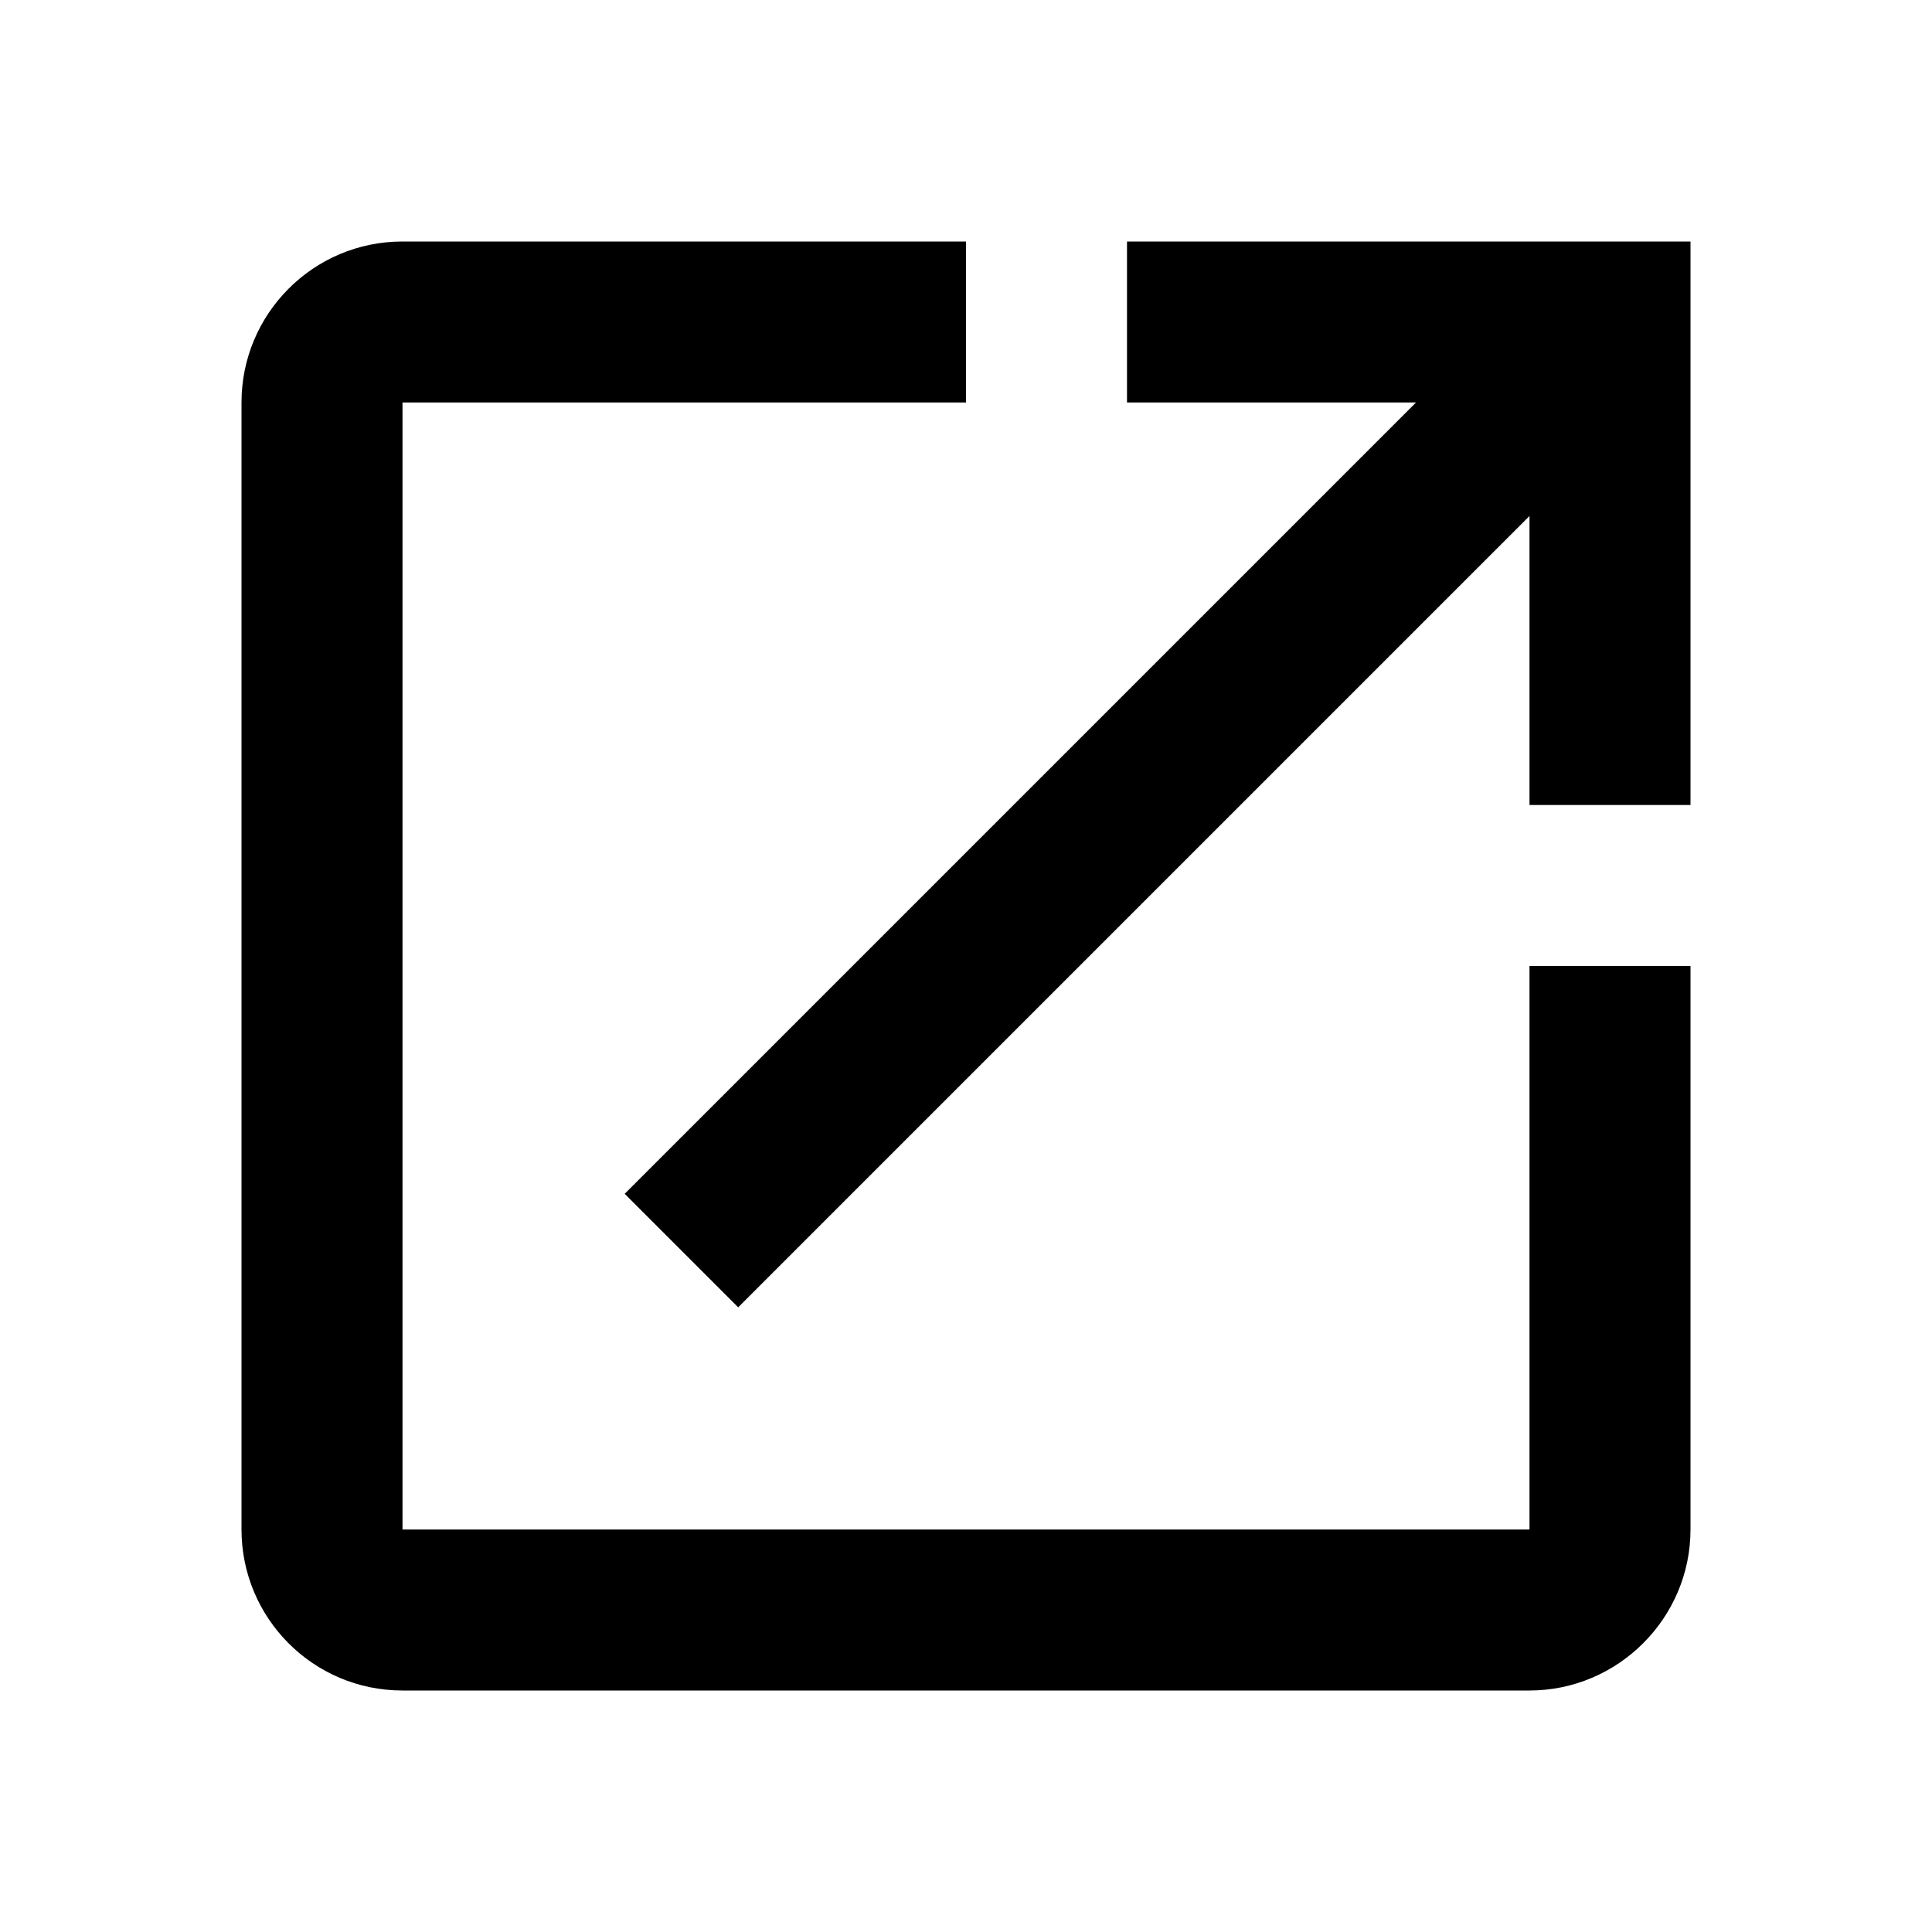
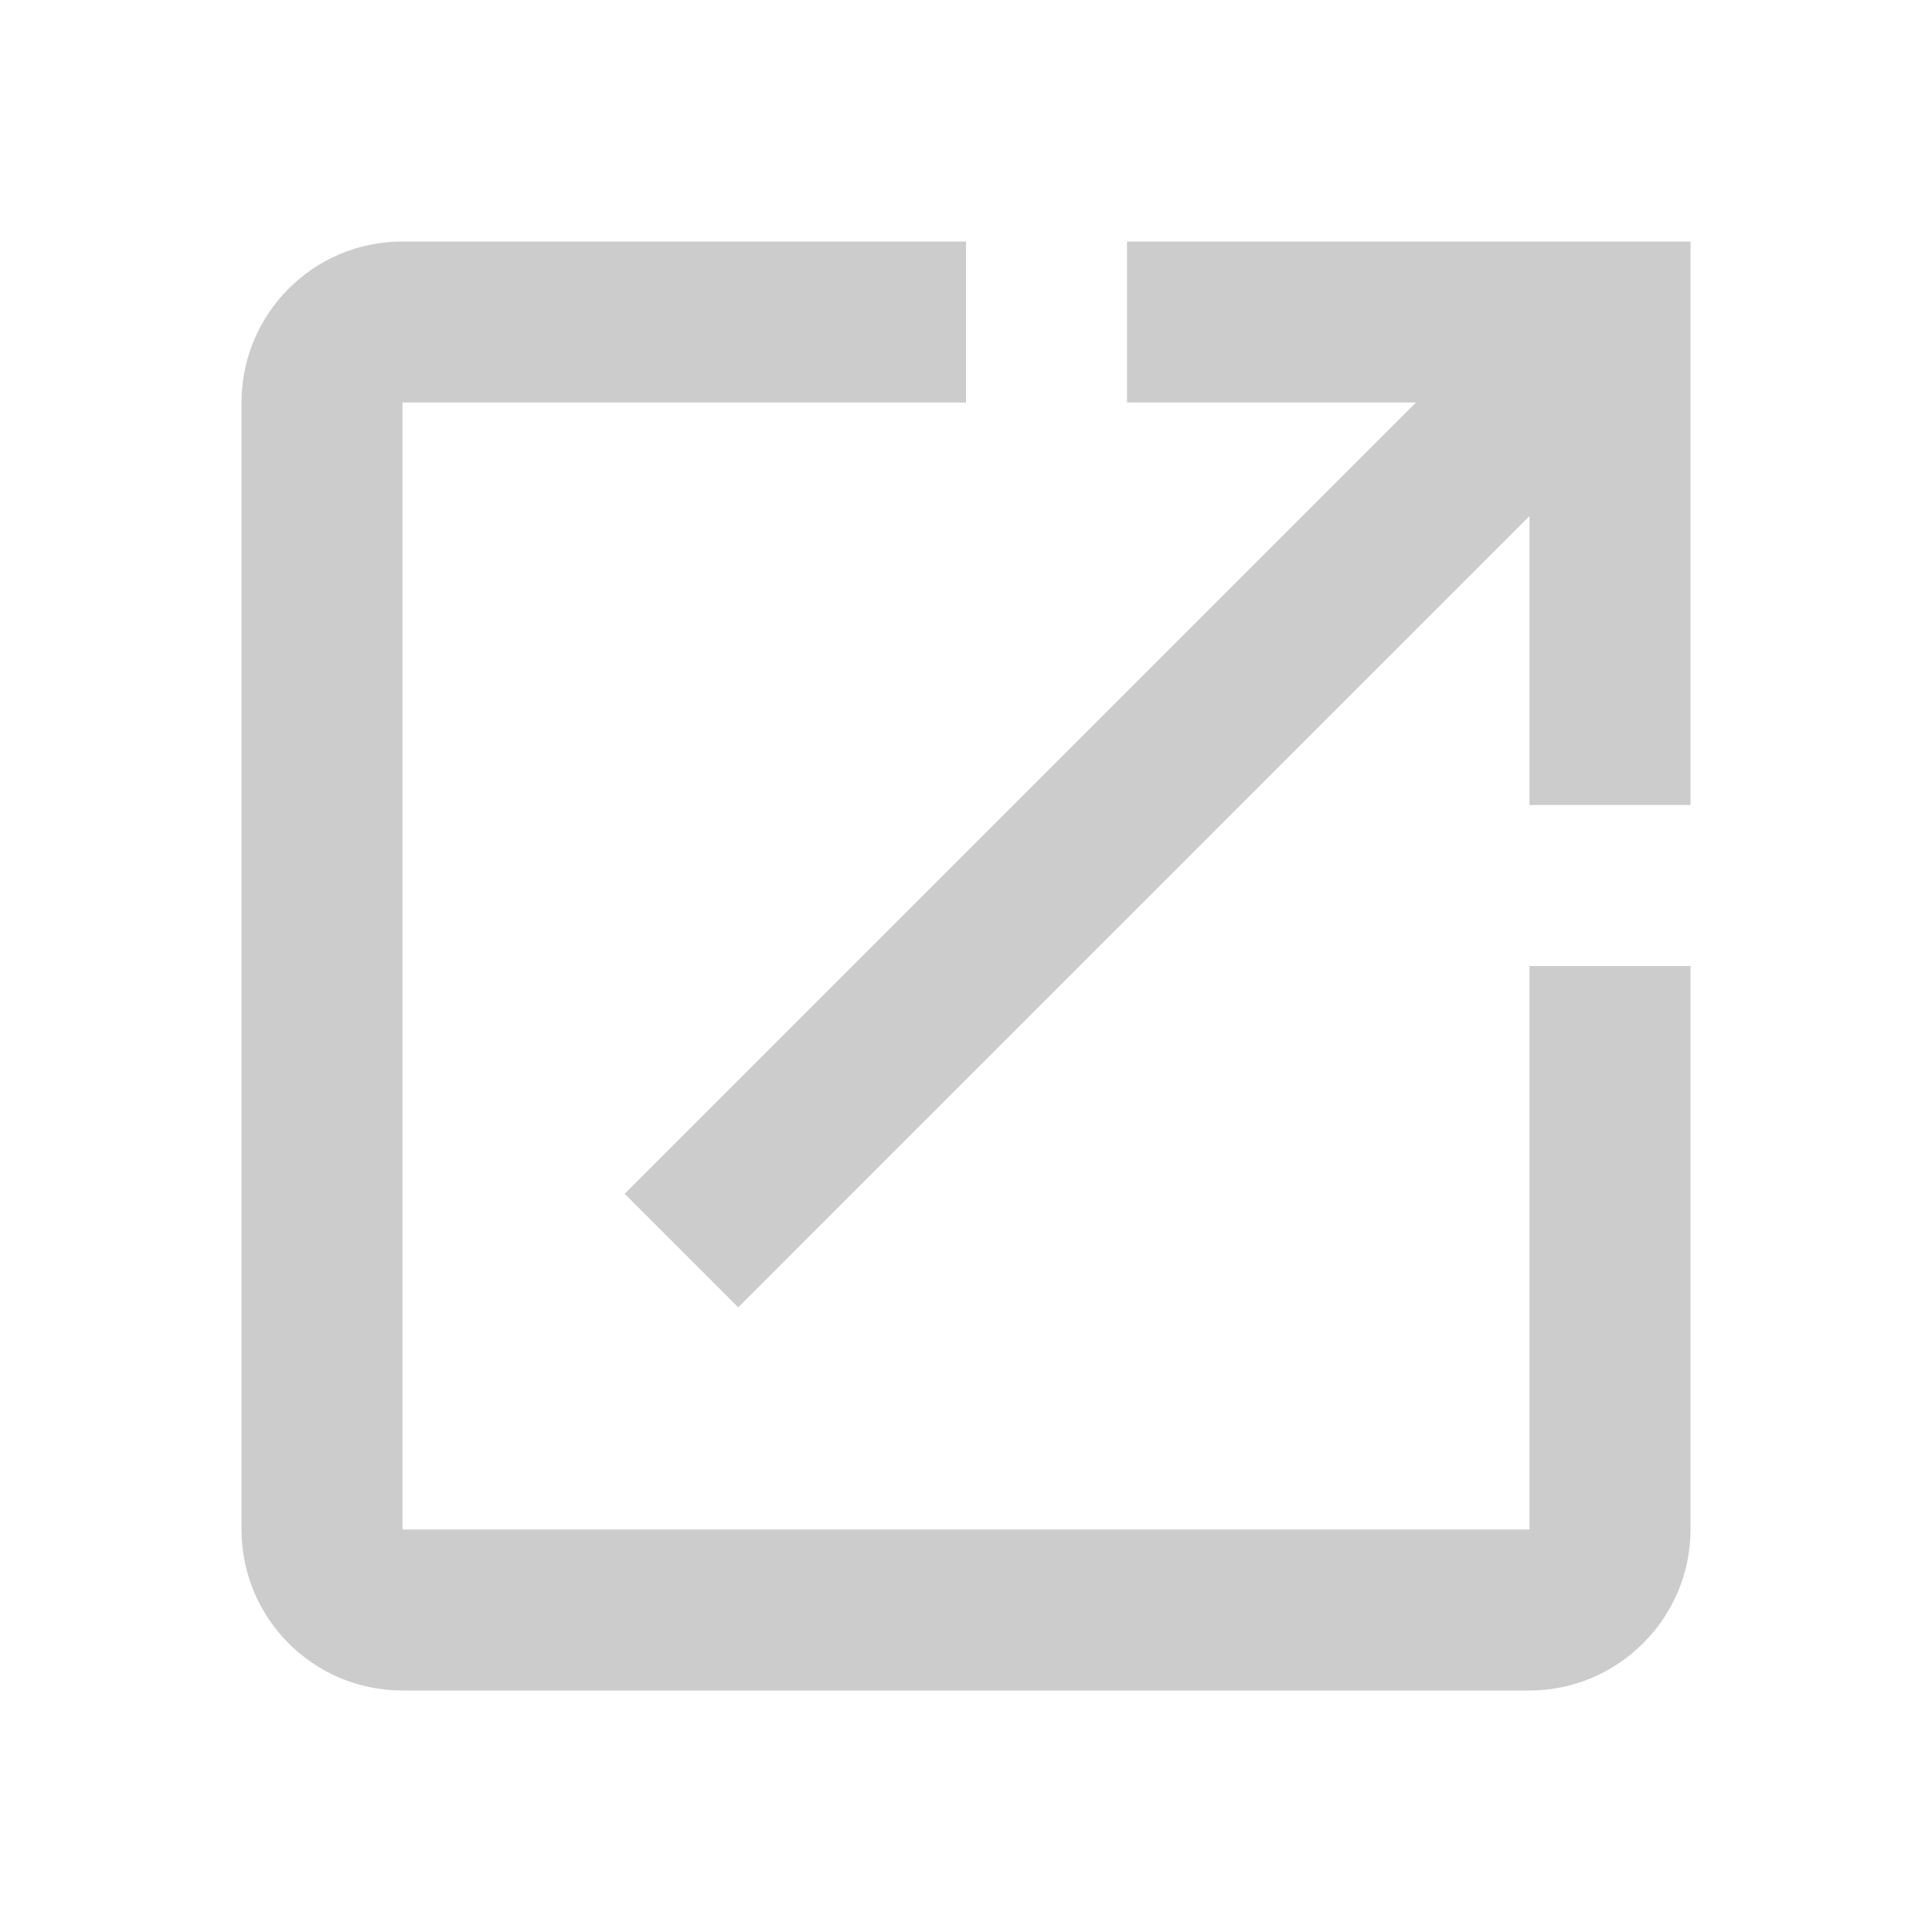
<svg xmlns="http://www.w3.org/2000/svg" version="1.1" width="24" height="24" viewBox="0 0 24 24">
-   <path d="M19 19H5V5h7V3H5c-1.11 0-2 .9-2 2v14c0 1.1.89 2 2 2h14c1.1 0 2-.9 2-2v-7h-2v7zM14 3v2h3.59l-9.83 9.83 1.41 1.41L19 6.41V10h2V3h-7z" />
+   <path fill="#ccc" d="M19 19H5V5h7V3H5c-1.11 0-2 .9-2 2v14c0 1.1.89 2 2 2h14c1.1 0 2-.9 2-2v-7h-2v7zM14 3v2h3.59l-9.83 9.83 1.41 1.41L19 6.41V10h2V3h-7z" />
</svg>
